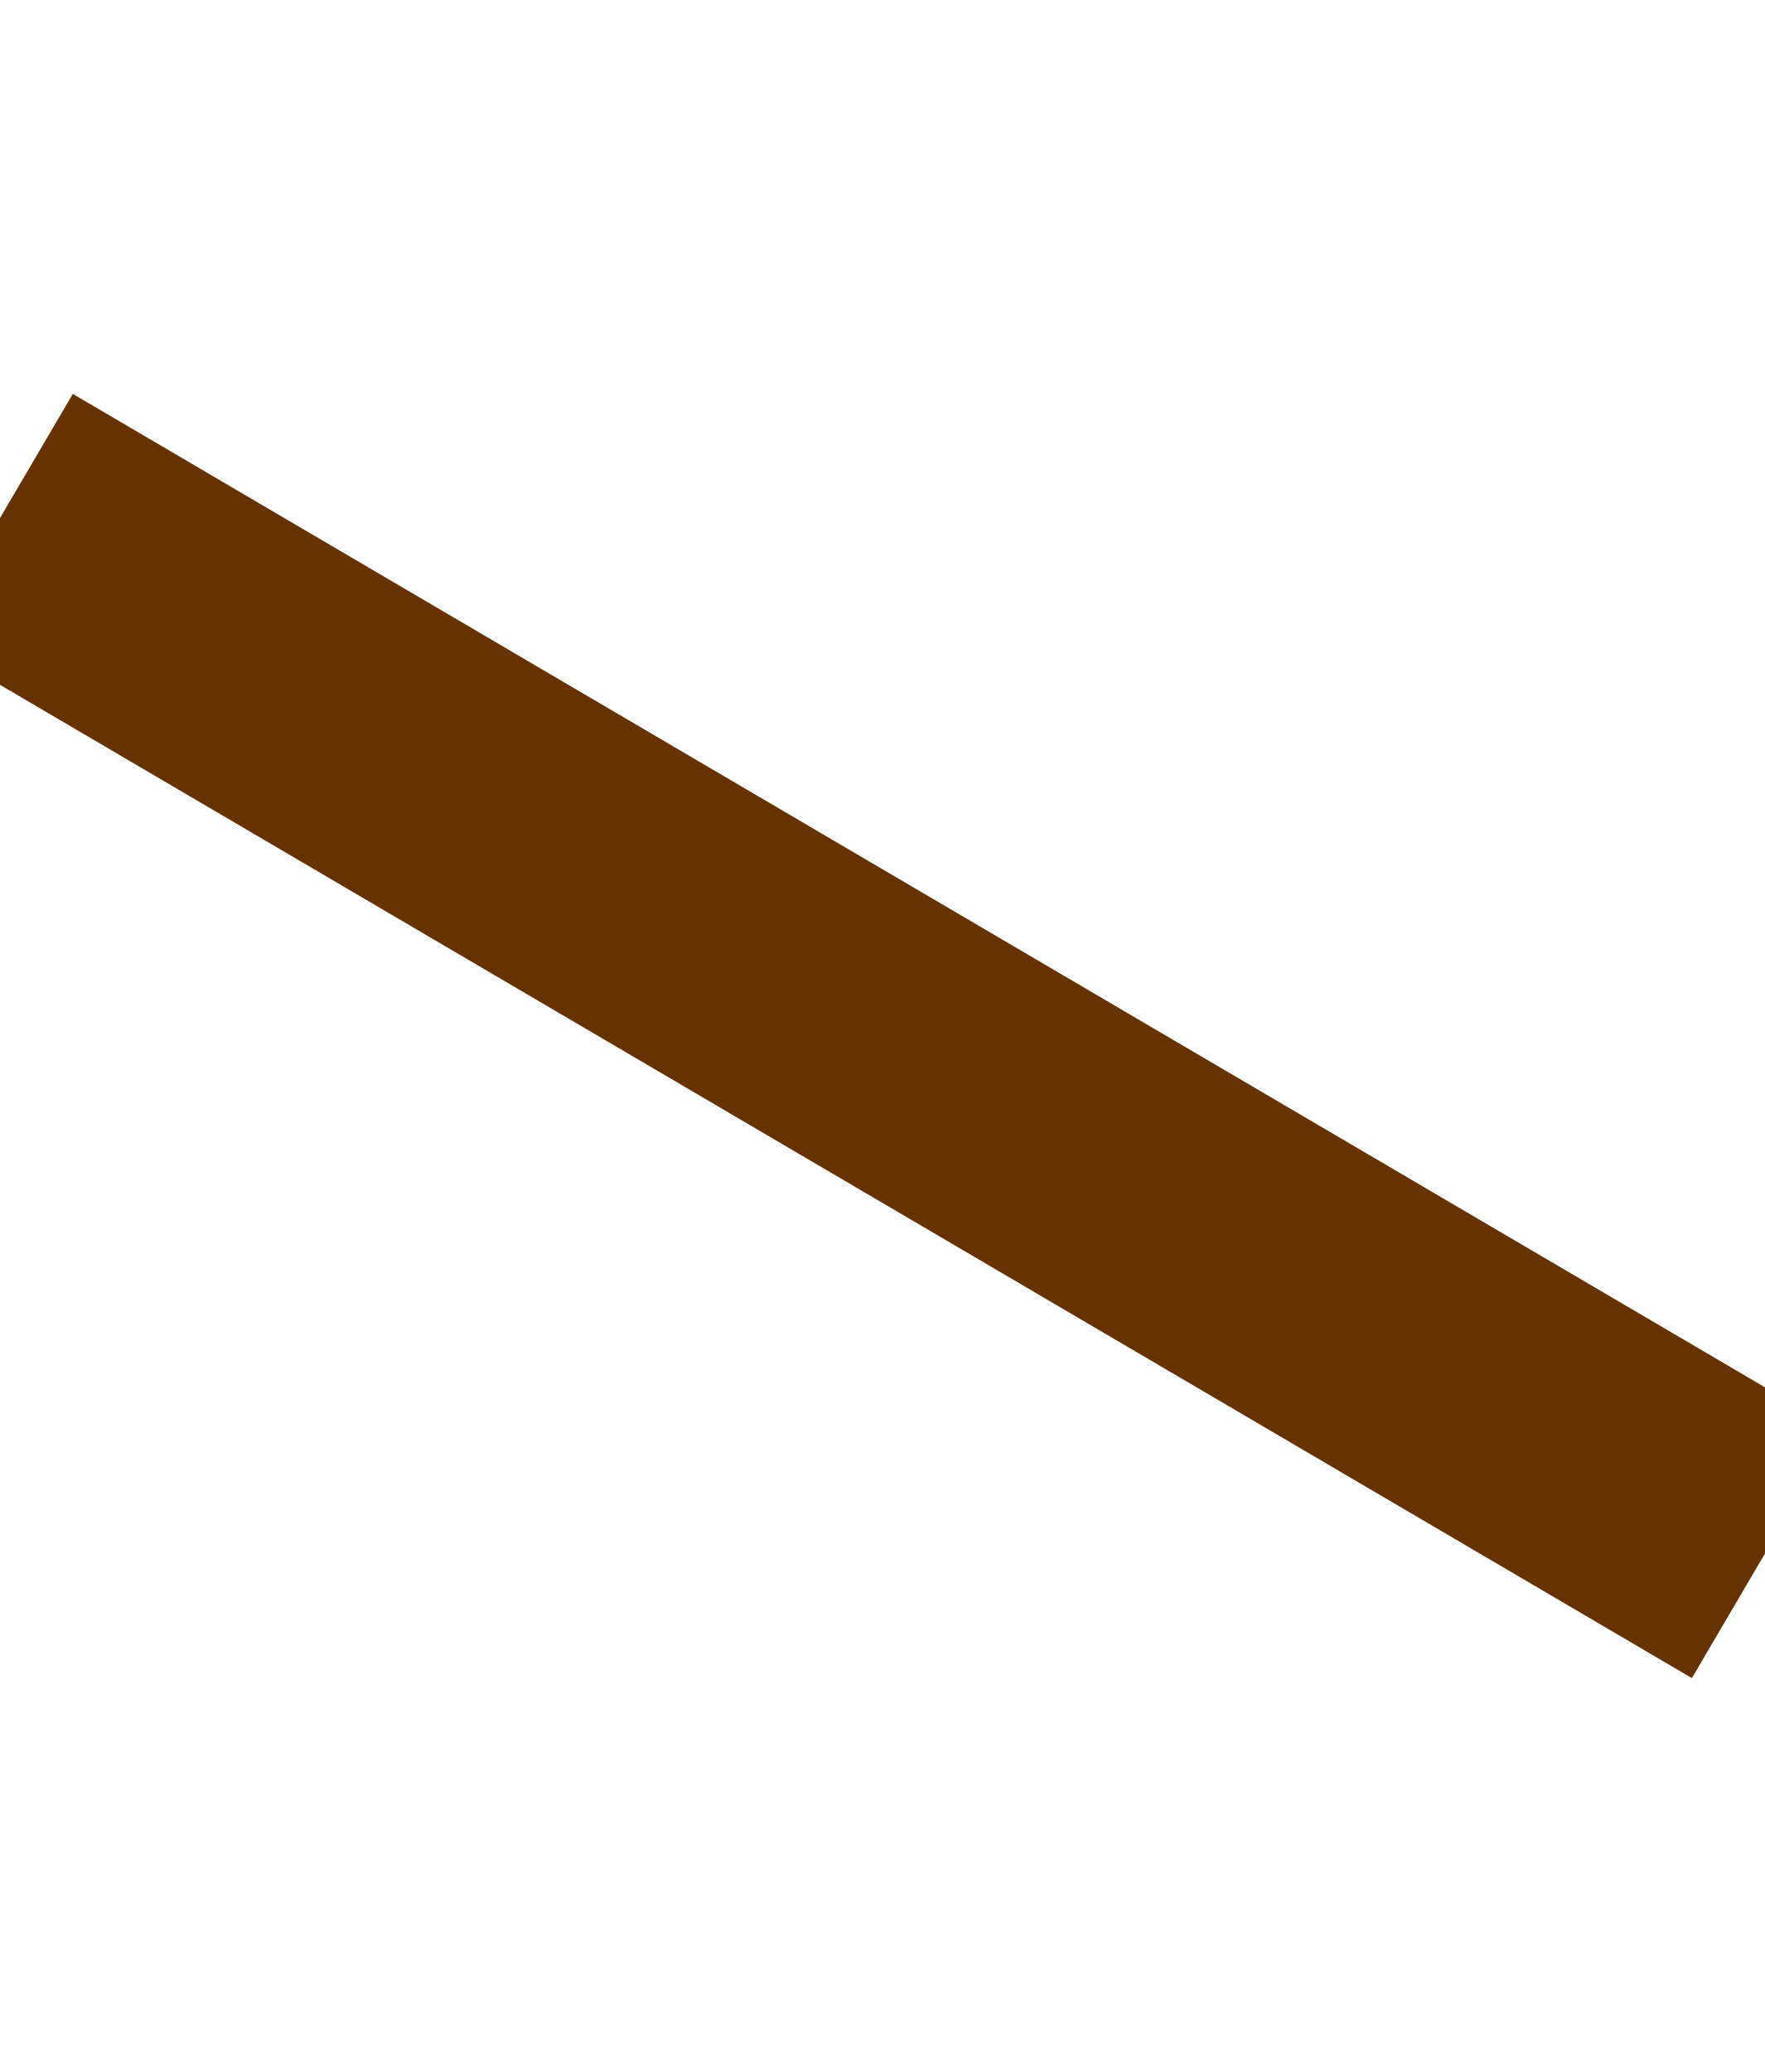
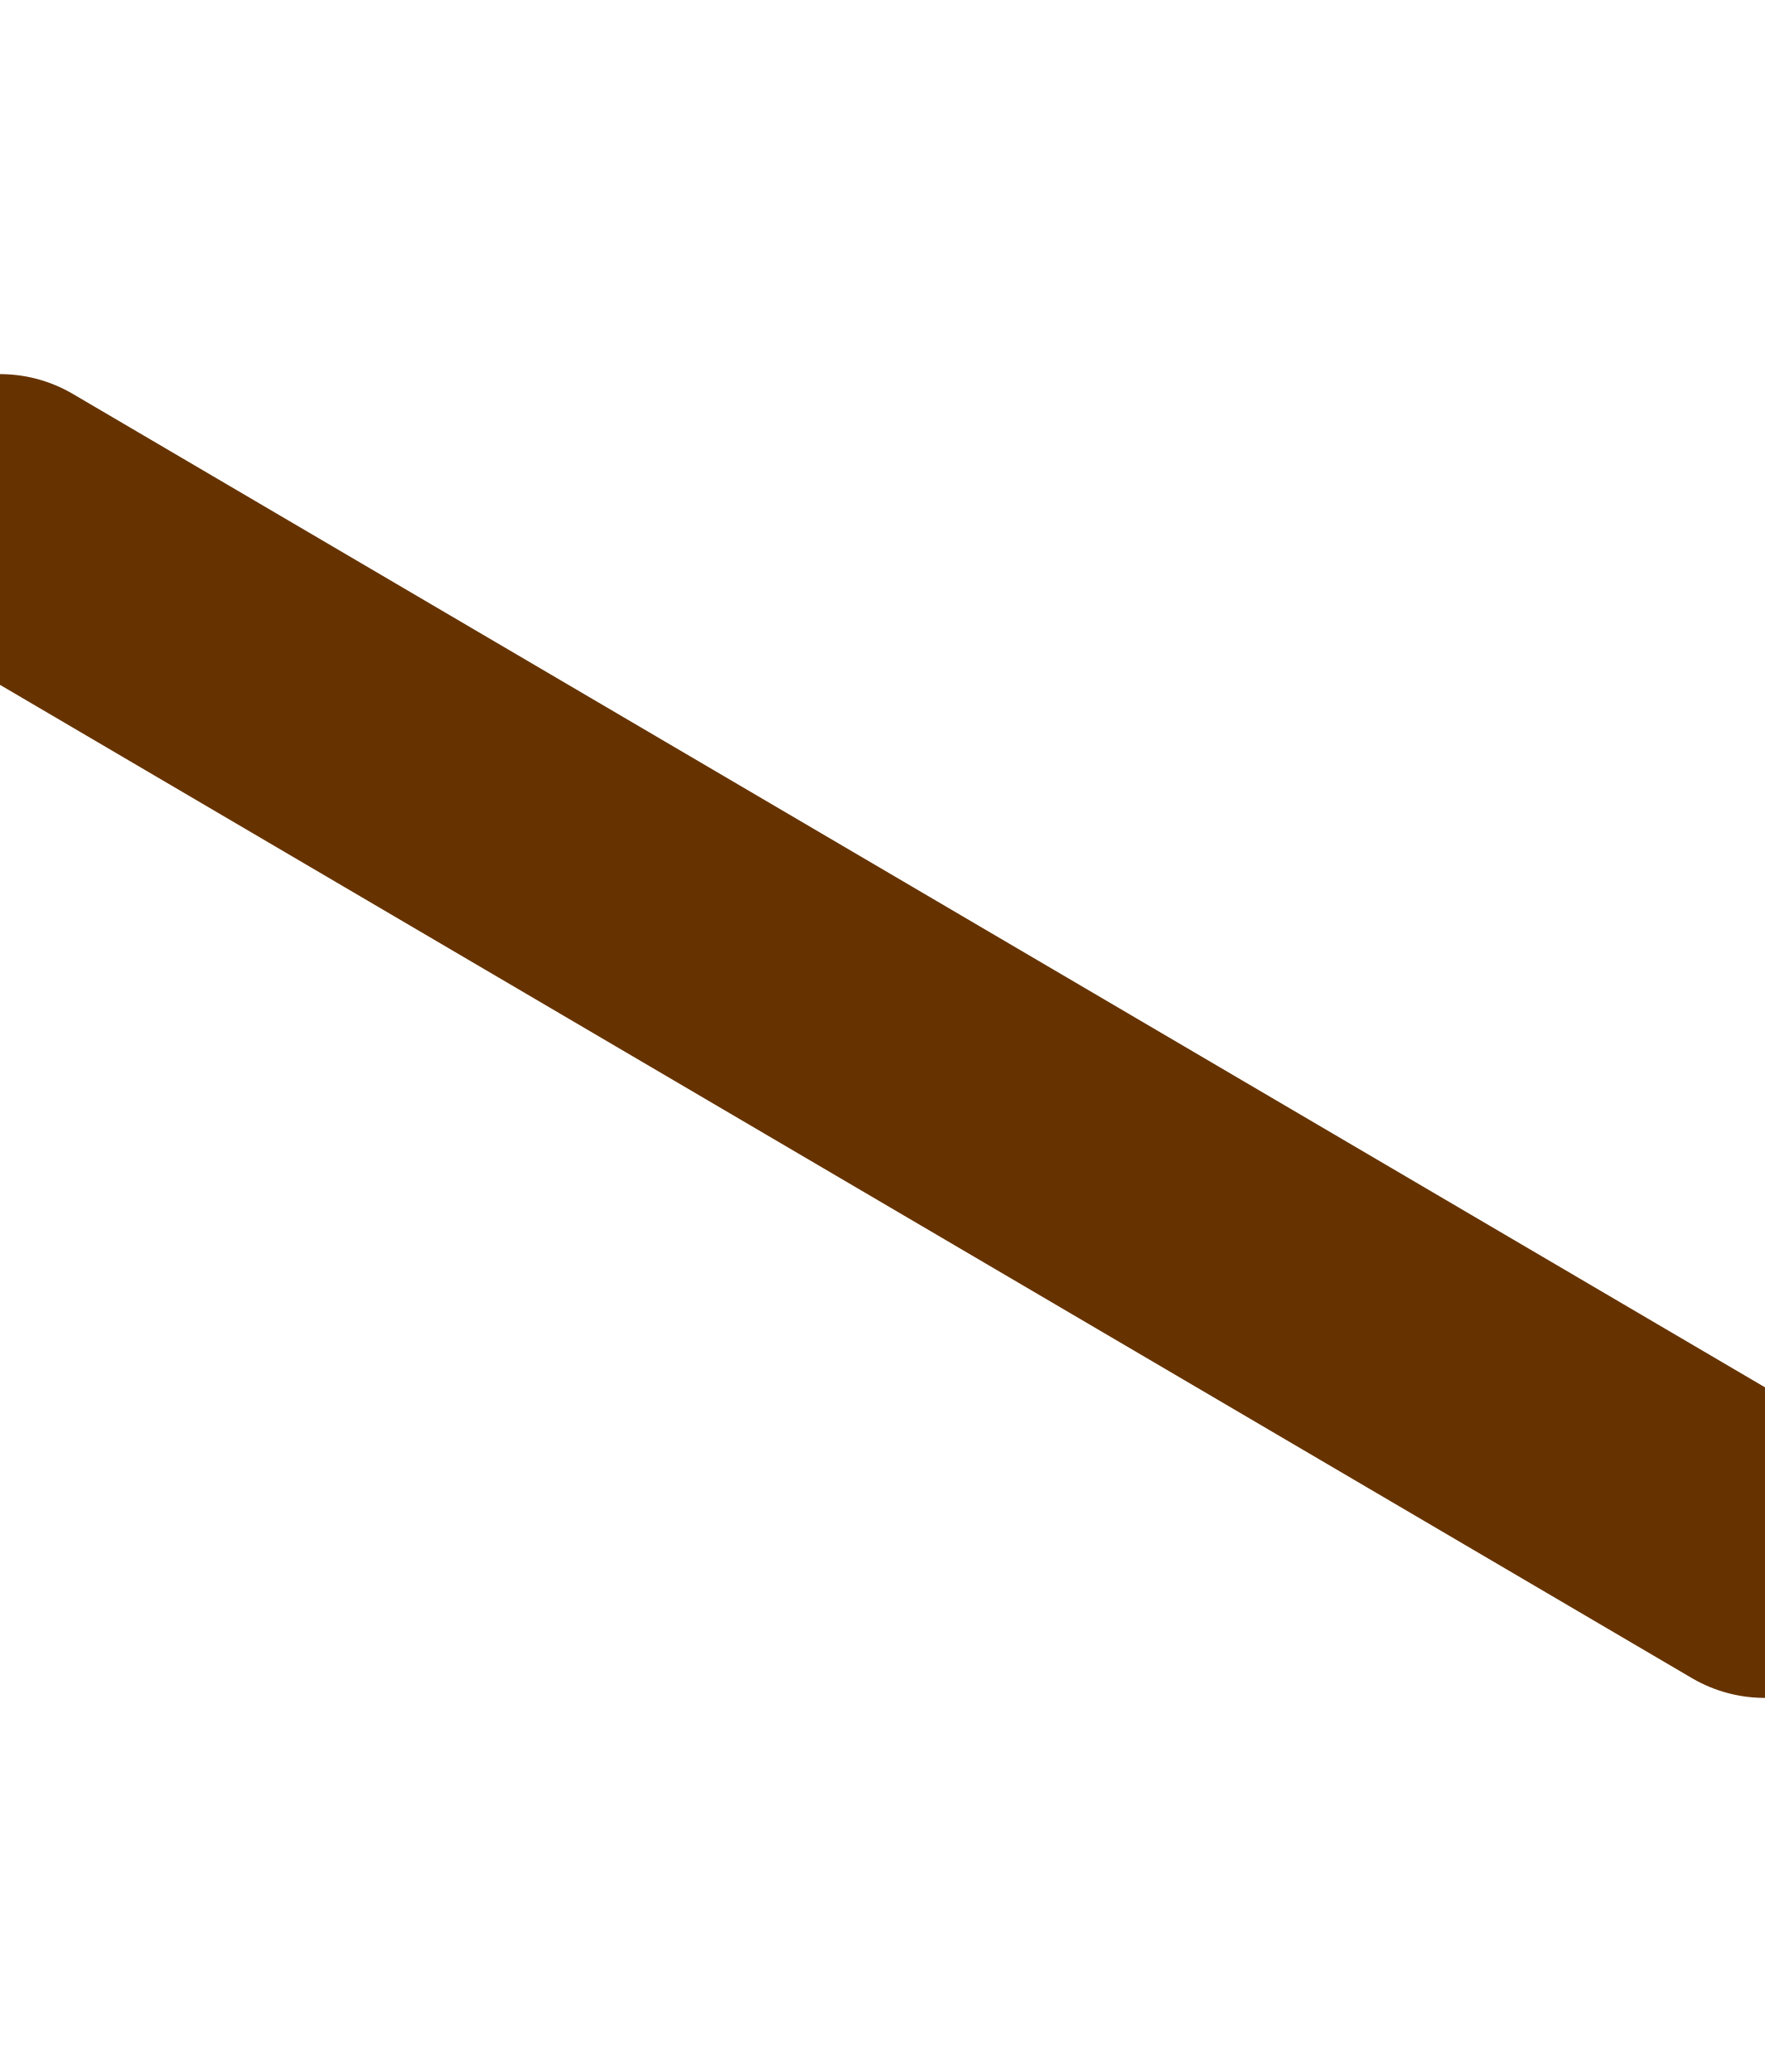
<svg xmlns="http://www.w3.org/2000/svg" width="92" height="108" viewBox="0 0 92 108" fill="none">
-   <line x1="0" y1="27" x2="92" y2="81" fill="none" stroke="#630" stroke-width="15" stroke-linejoin="round" />
+   <line x1="0" y1="27" x2="92" y2="81" fill="none" stroke="#630" stroke-width="15" stroke-linecap="round" />
</svg>
